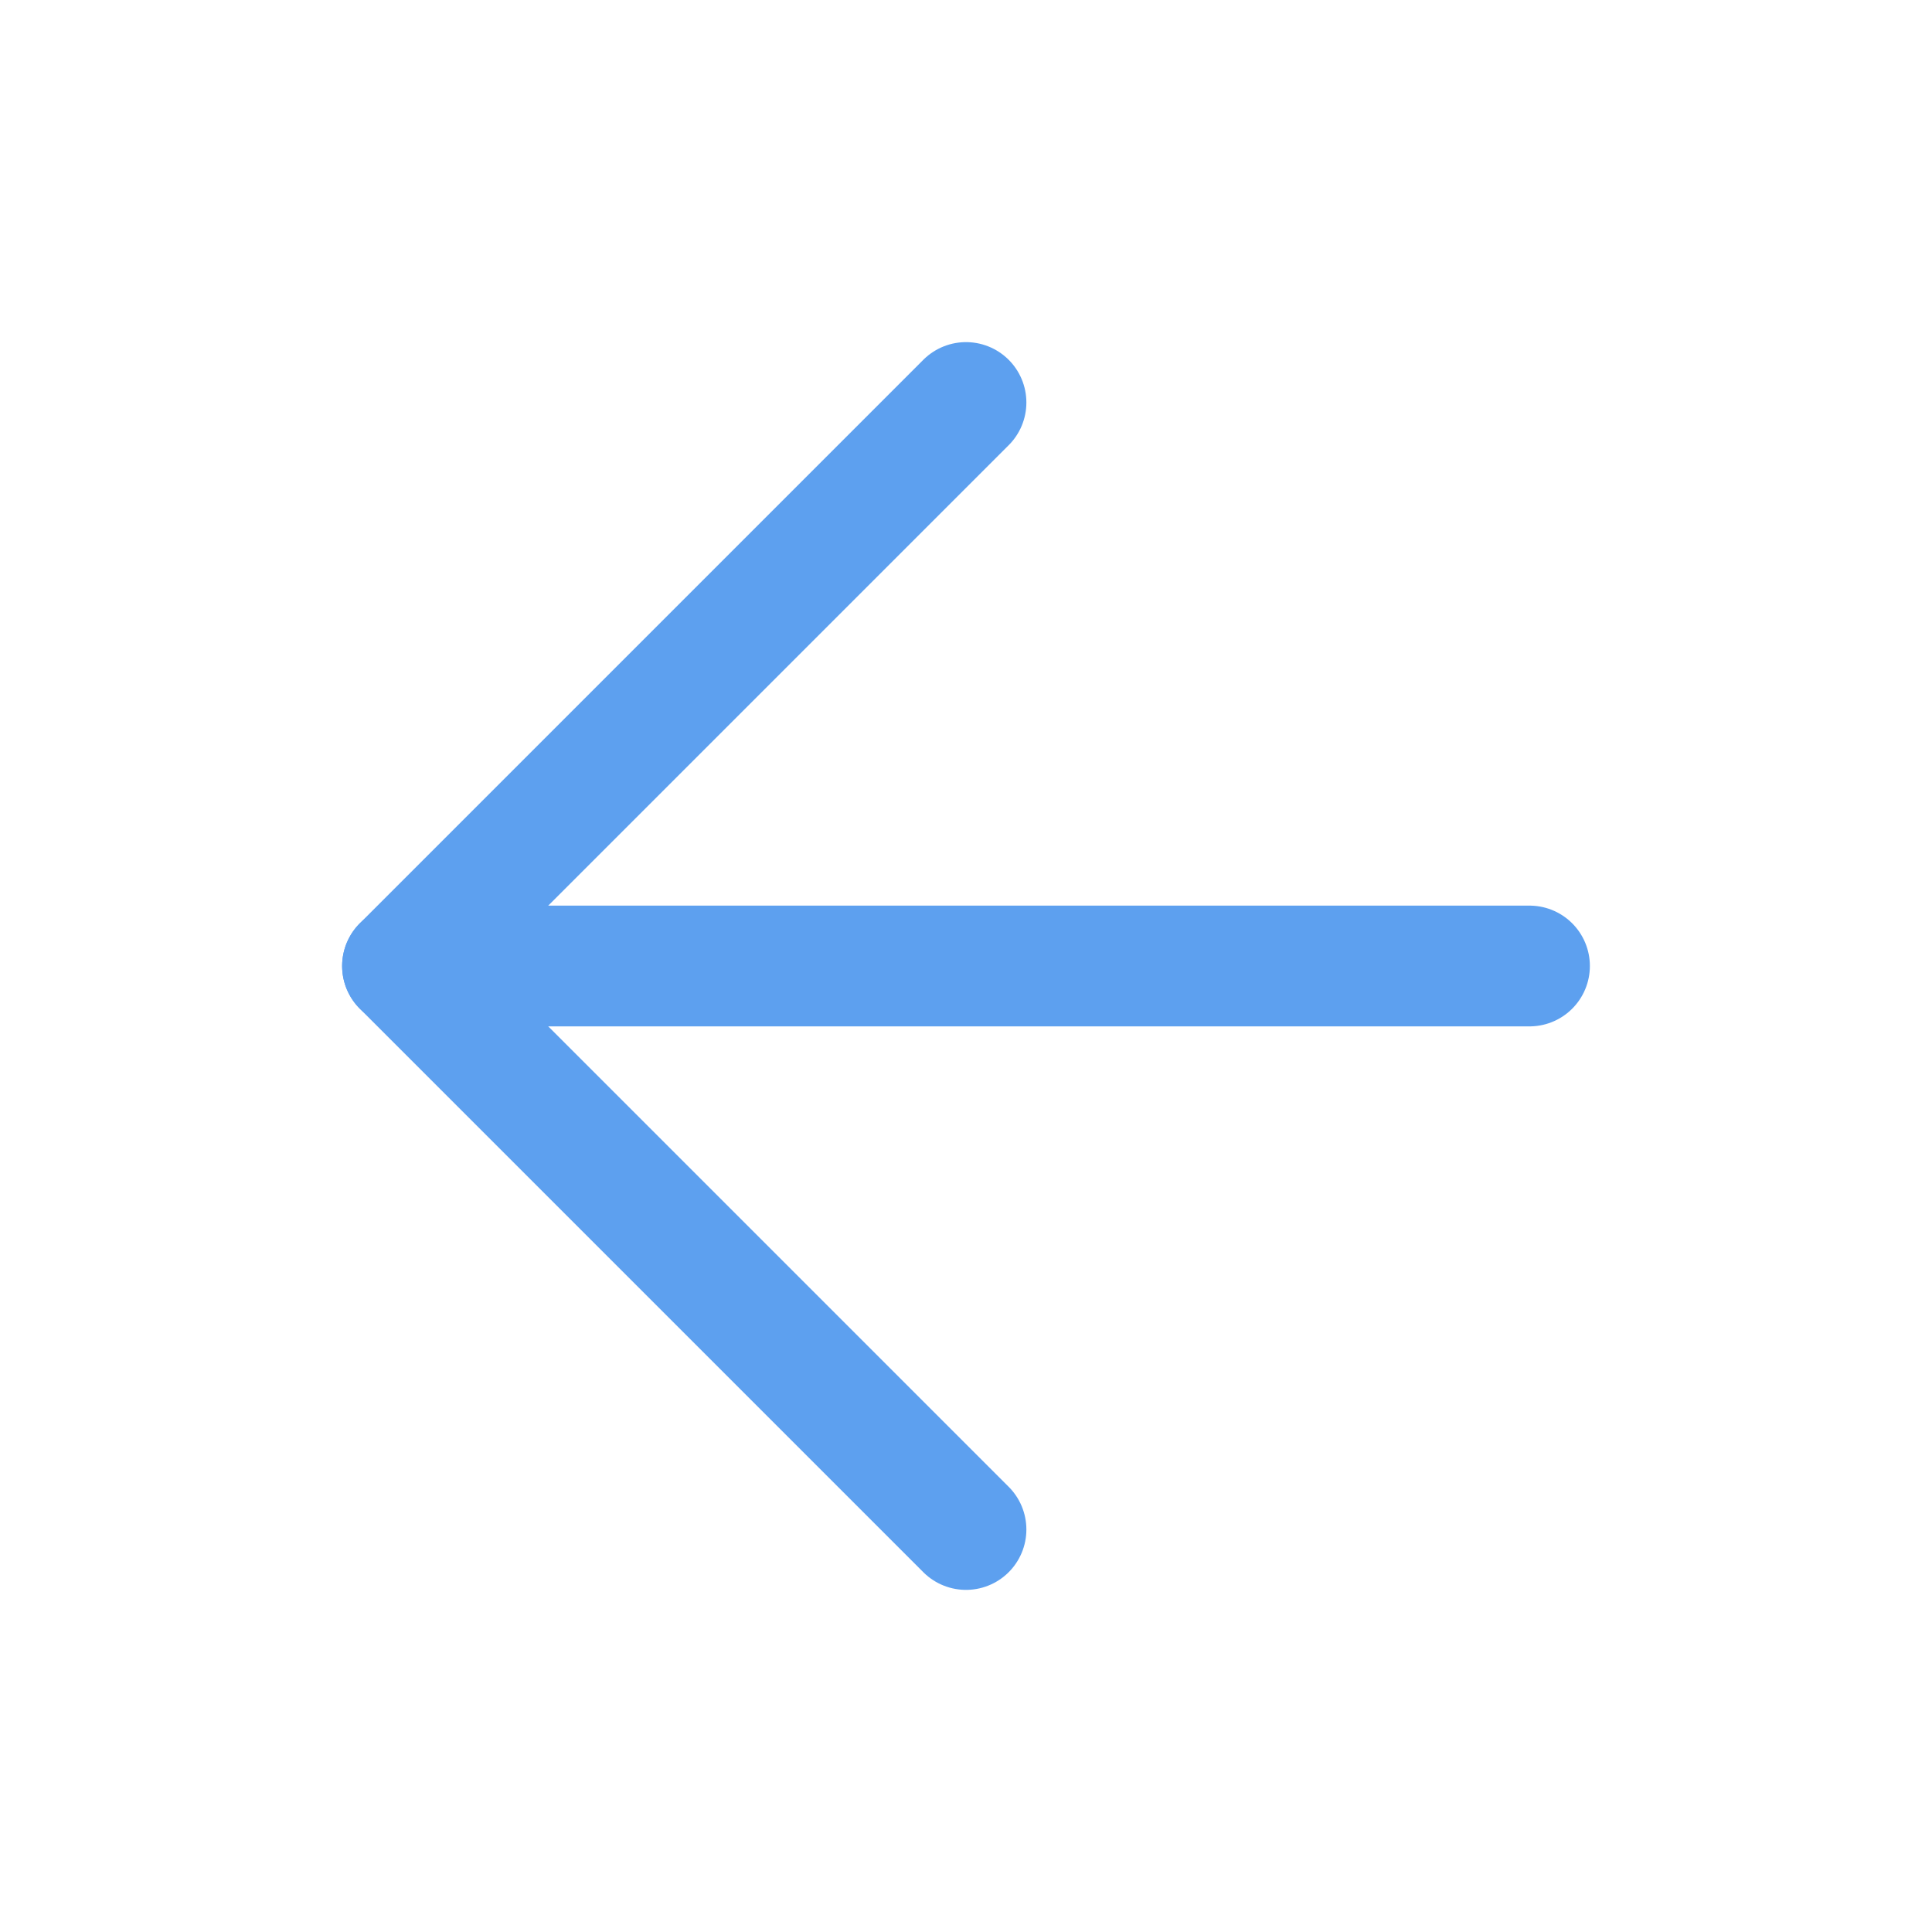
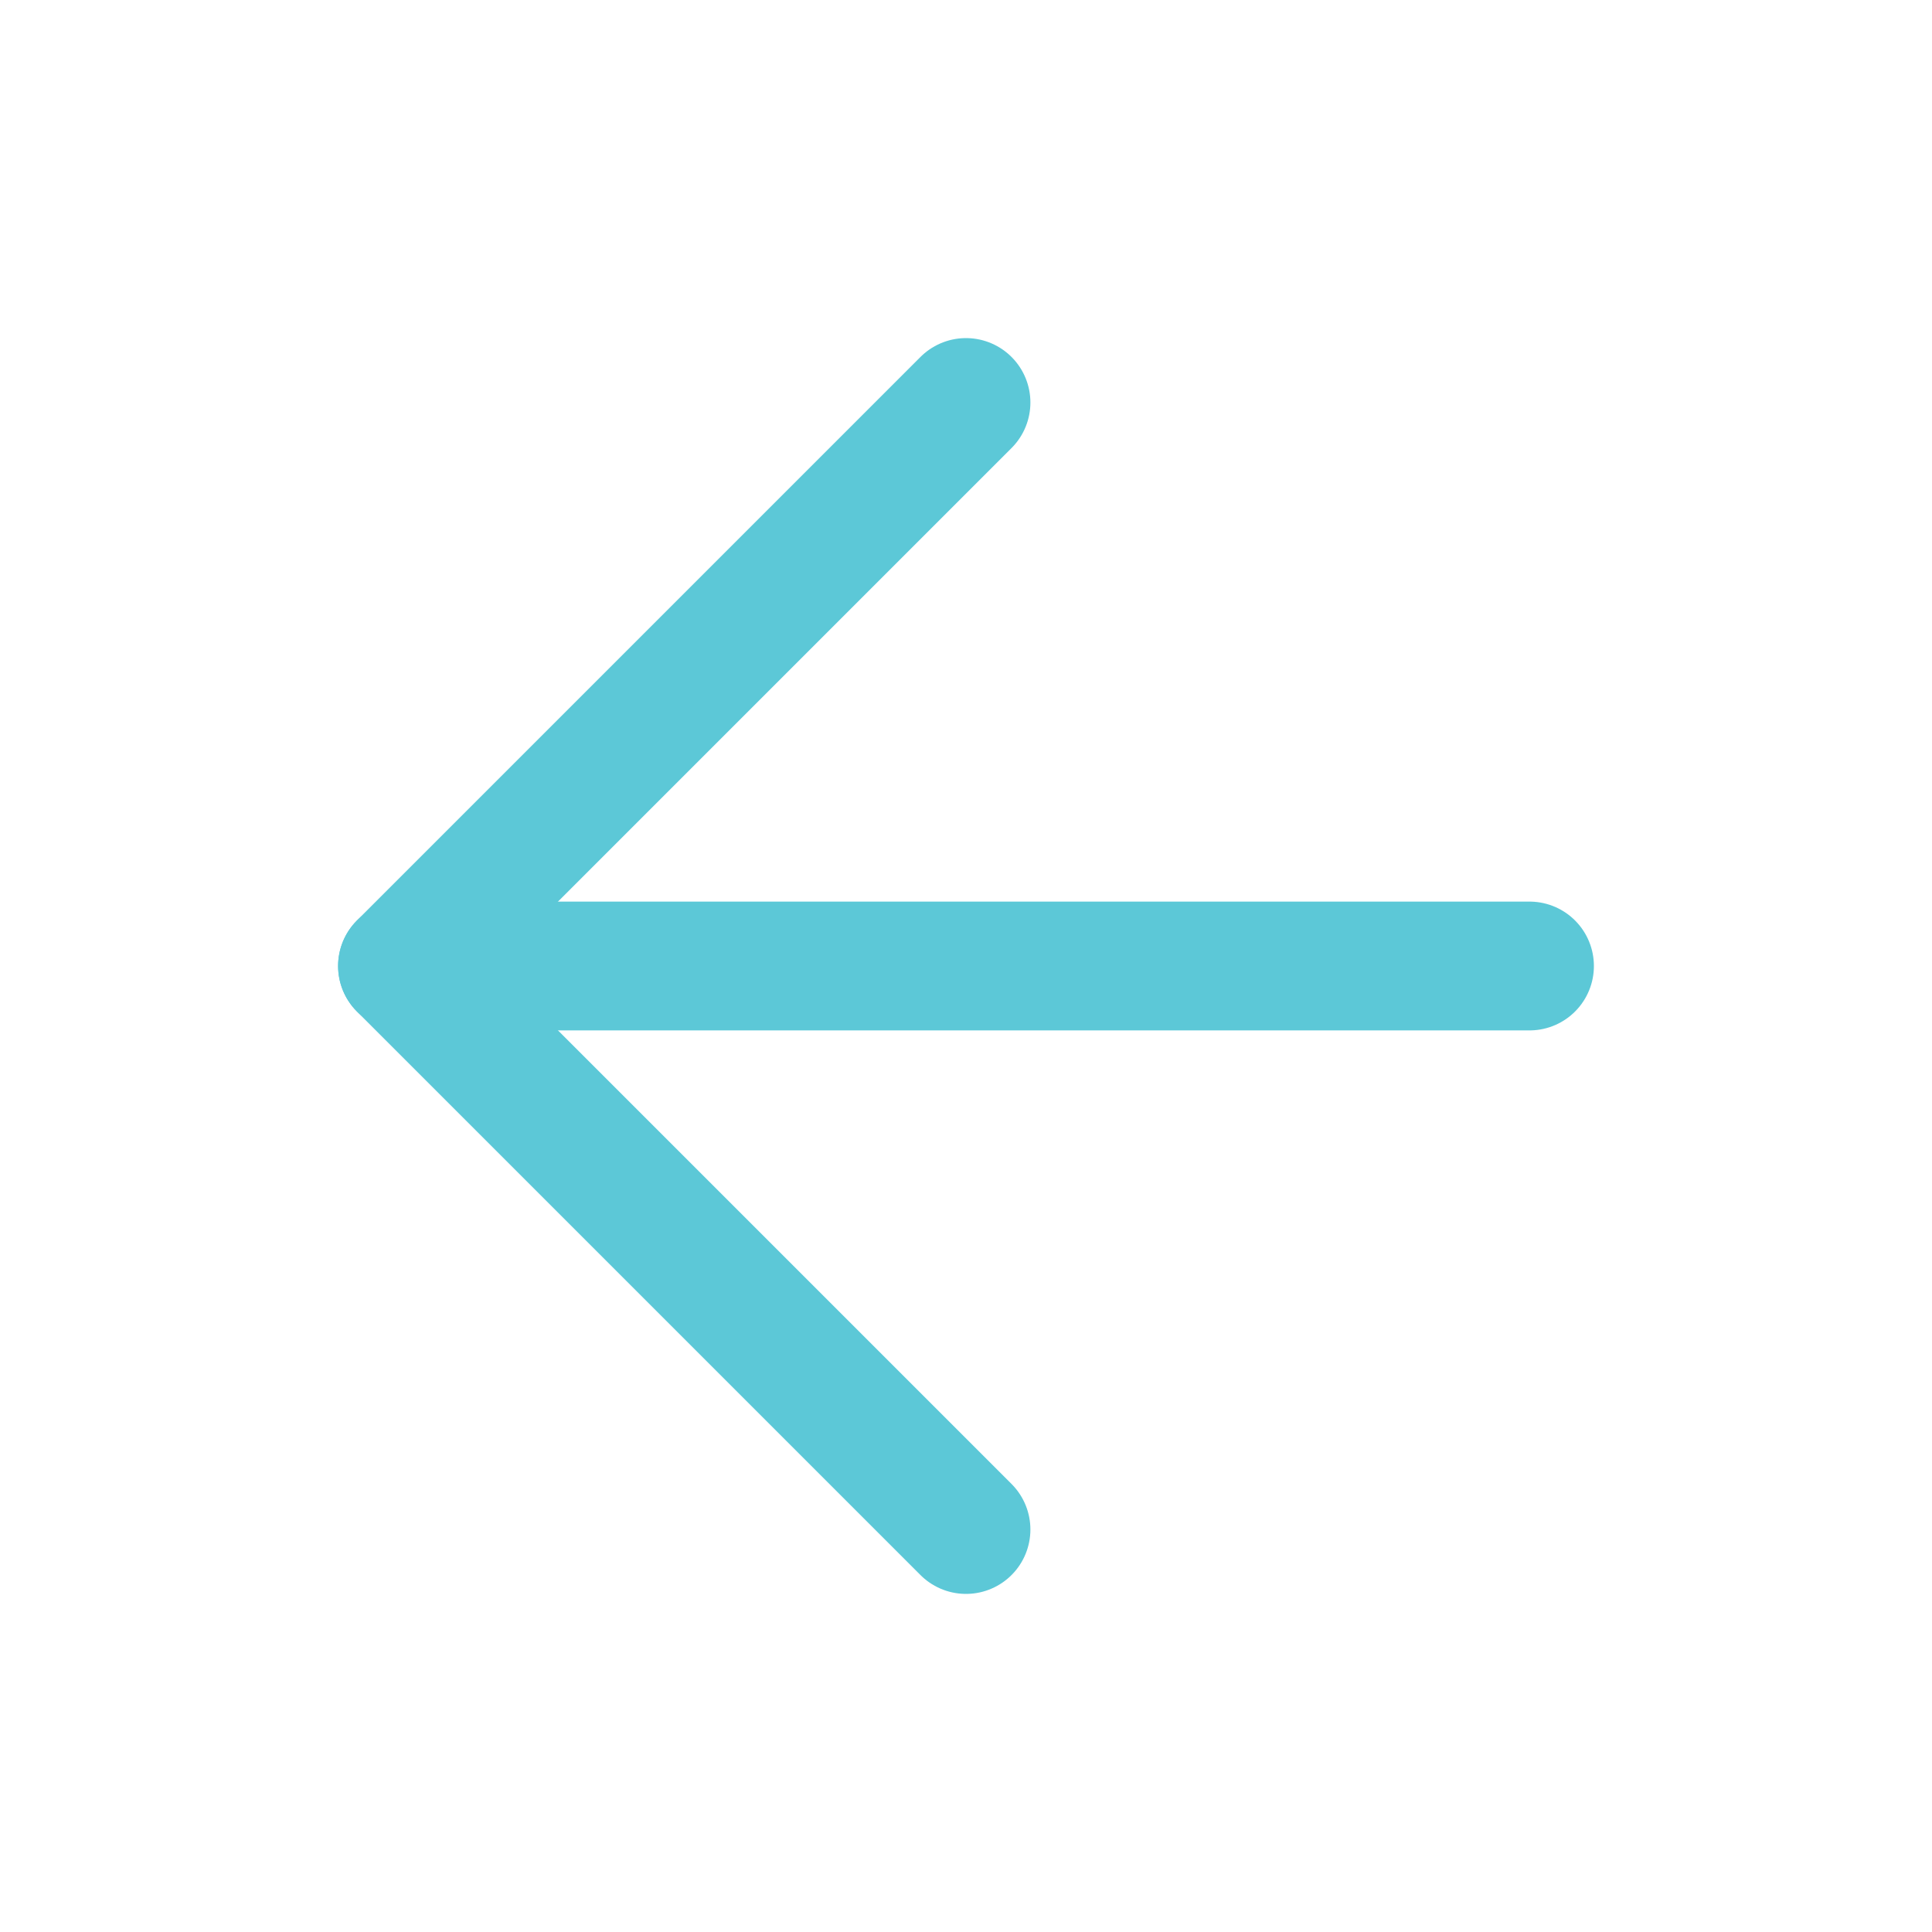
- <svg xmlns="http://www.w3.org/2000/svg" width="24" height="24" viewBox="0 0 24 24" fill="none">
-   <path d="M19 12H5" stroke="#5DA0EF" stroke-width="1.5" stroke-linecap="round" stroke-linejoin="round" />
-   <path d="M12 19L5 12L12 5" stroke="#5DA0EF" stroke-width="1.5" stroke-linecap="round" stroke-linejoin="round" />
+ <svg xmlns="http://www.w3.org/2000/svg" width="30" height="30" viewBox="0 0 30 30" fill="none">
+   <path d="M23.75 15H6.25" stroke="#5CC8D7" stroke-width="2" stroke-linecap="round" stroke-linejoin="round" />
+   <path d="M15 23.75L6.25 15L15 6.25" stroke="#5CC8D7" stroke-width="2" stroke-linecap="round" stroke-linejoin="round" />
</svg>
